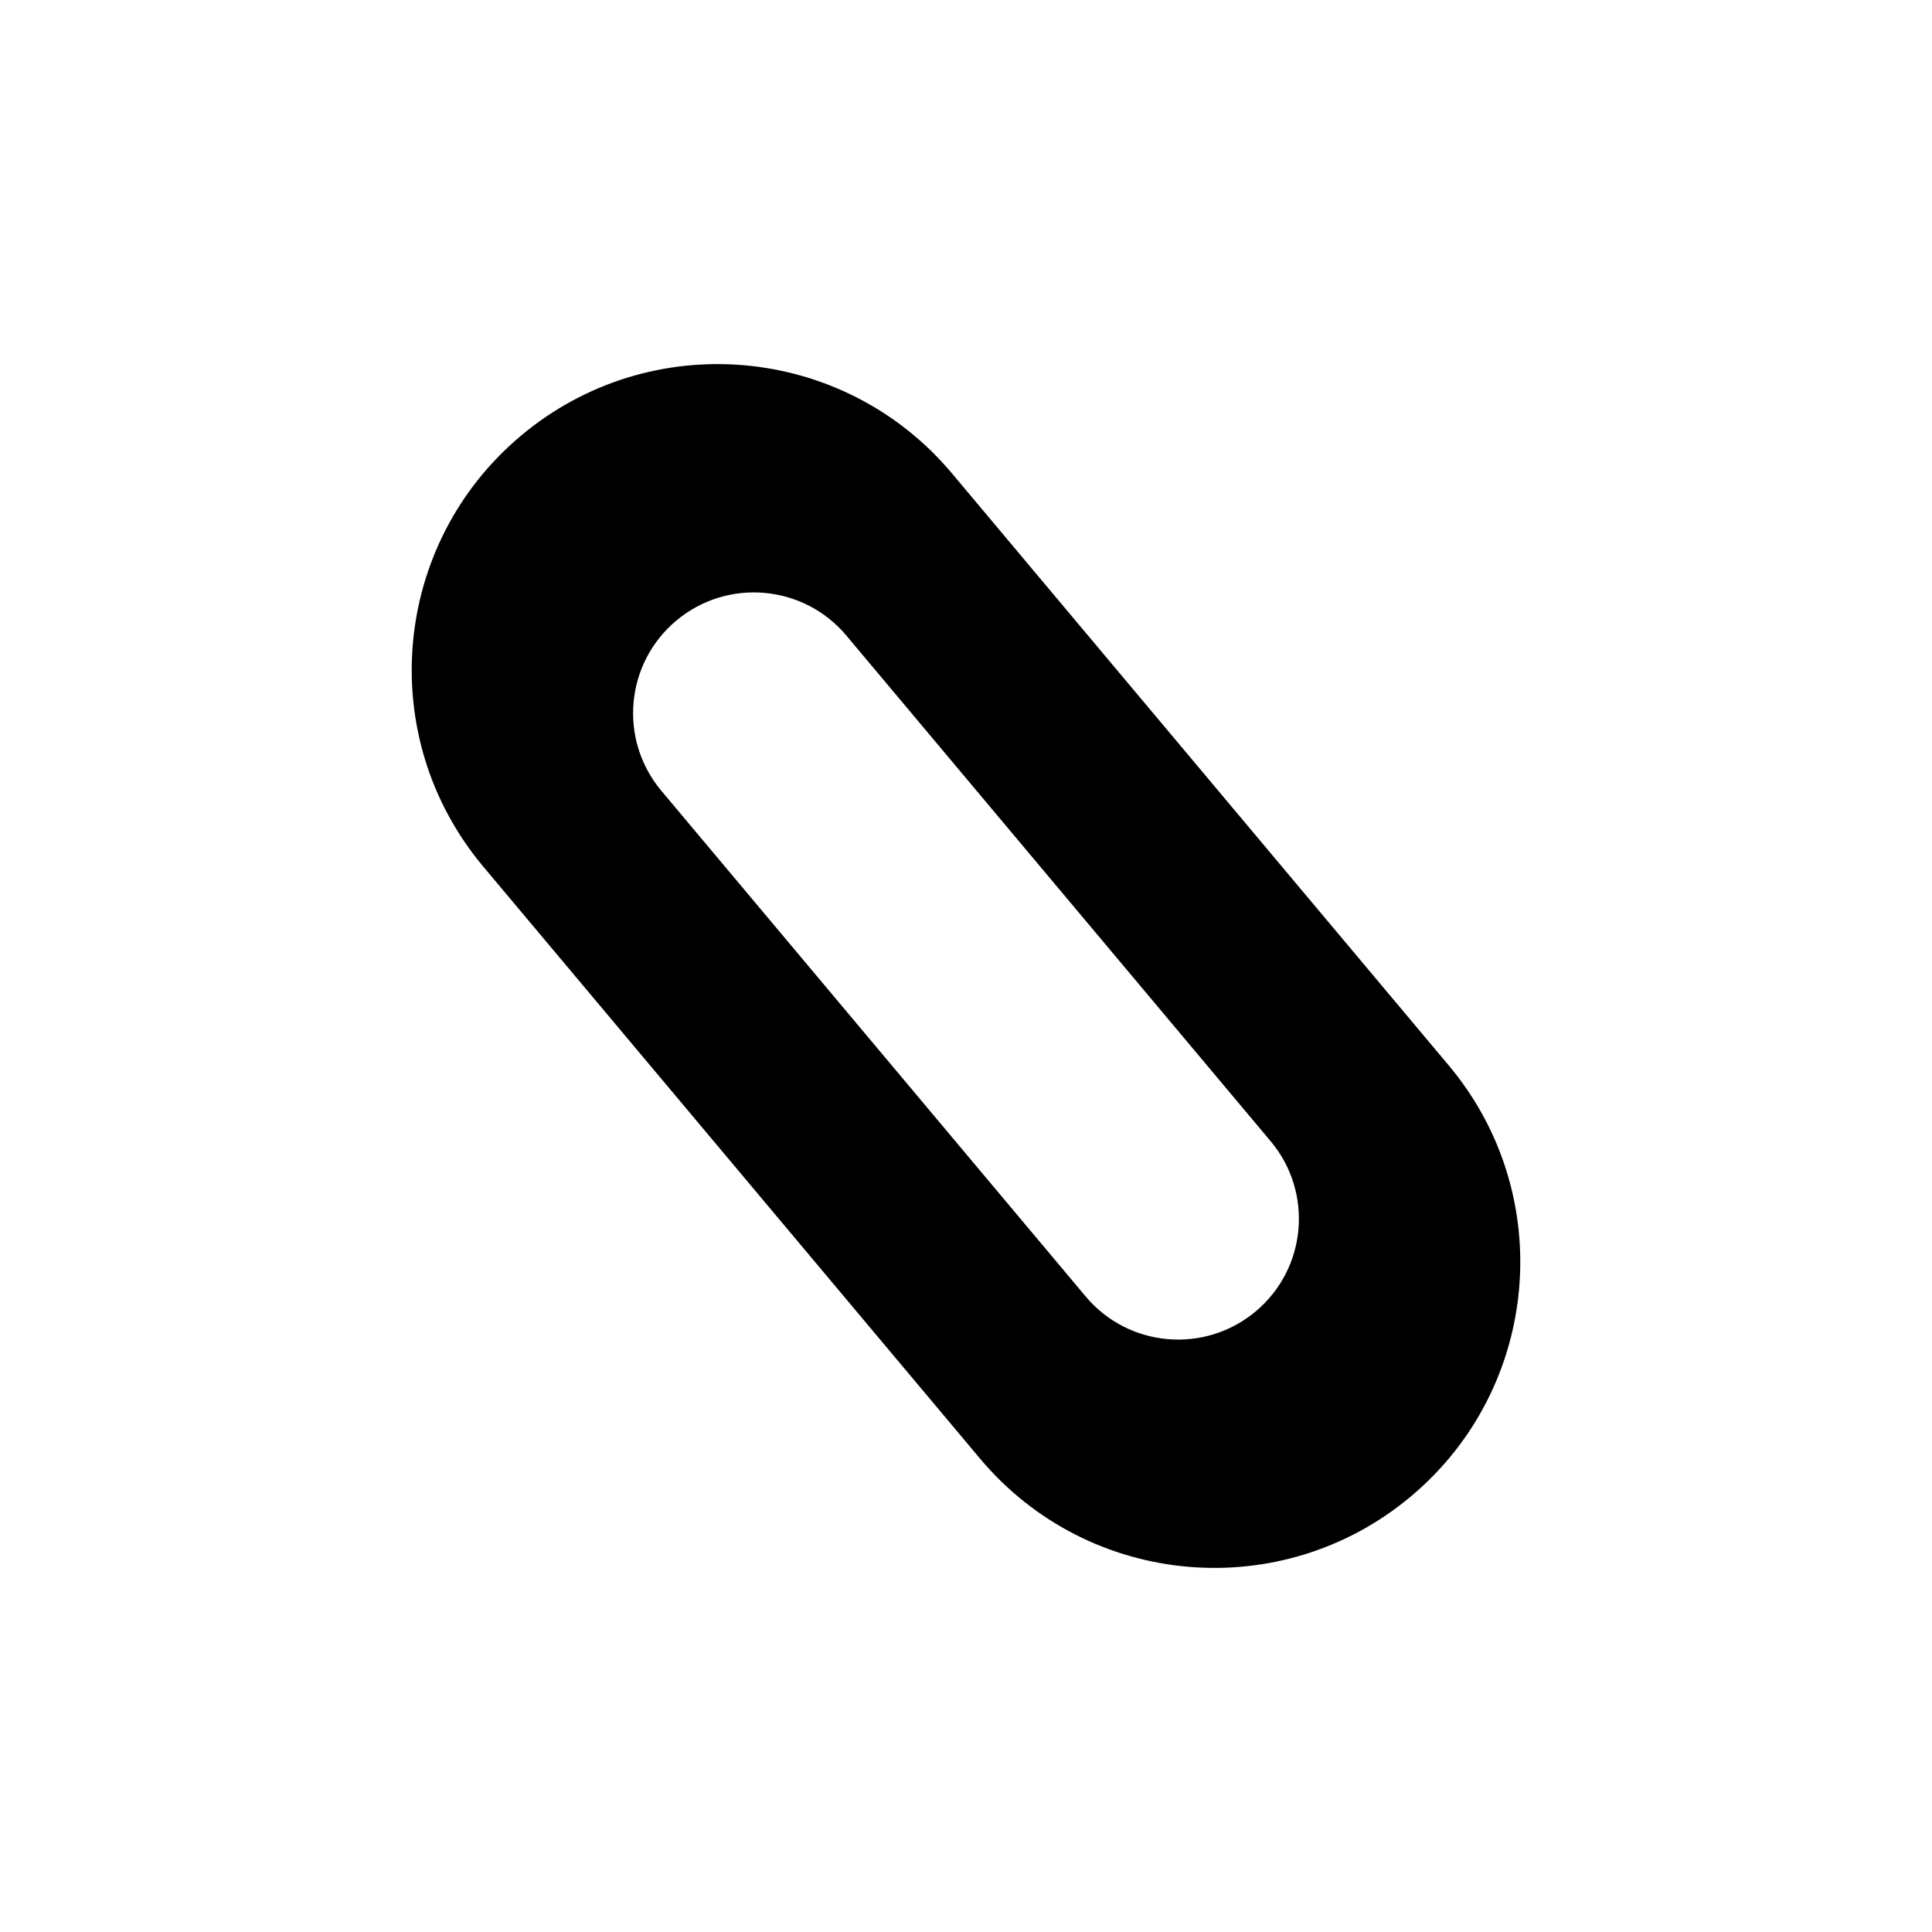
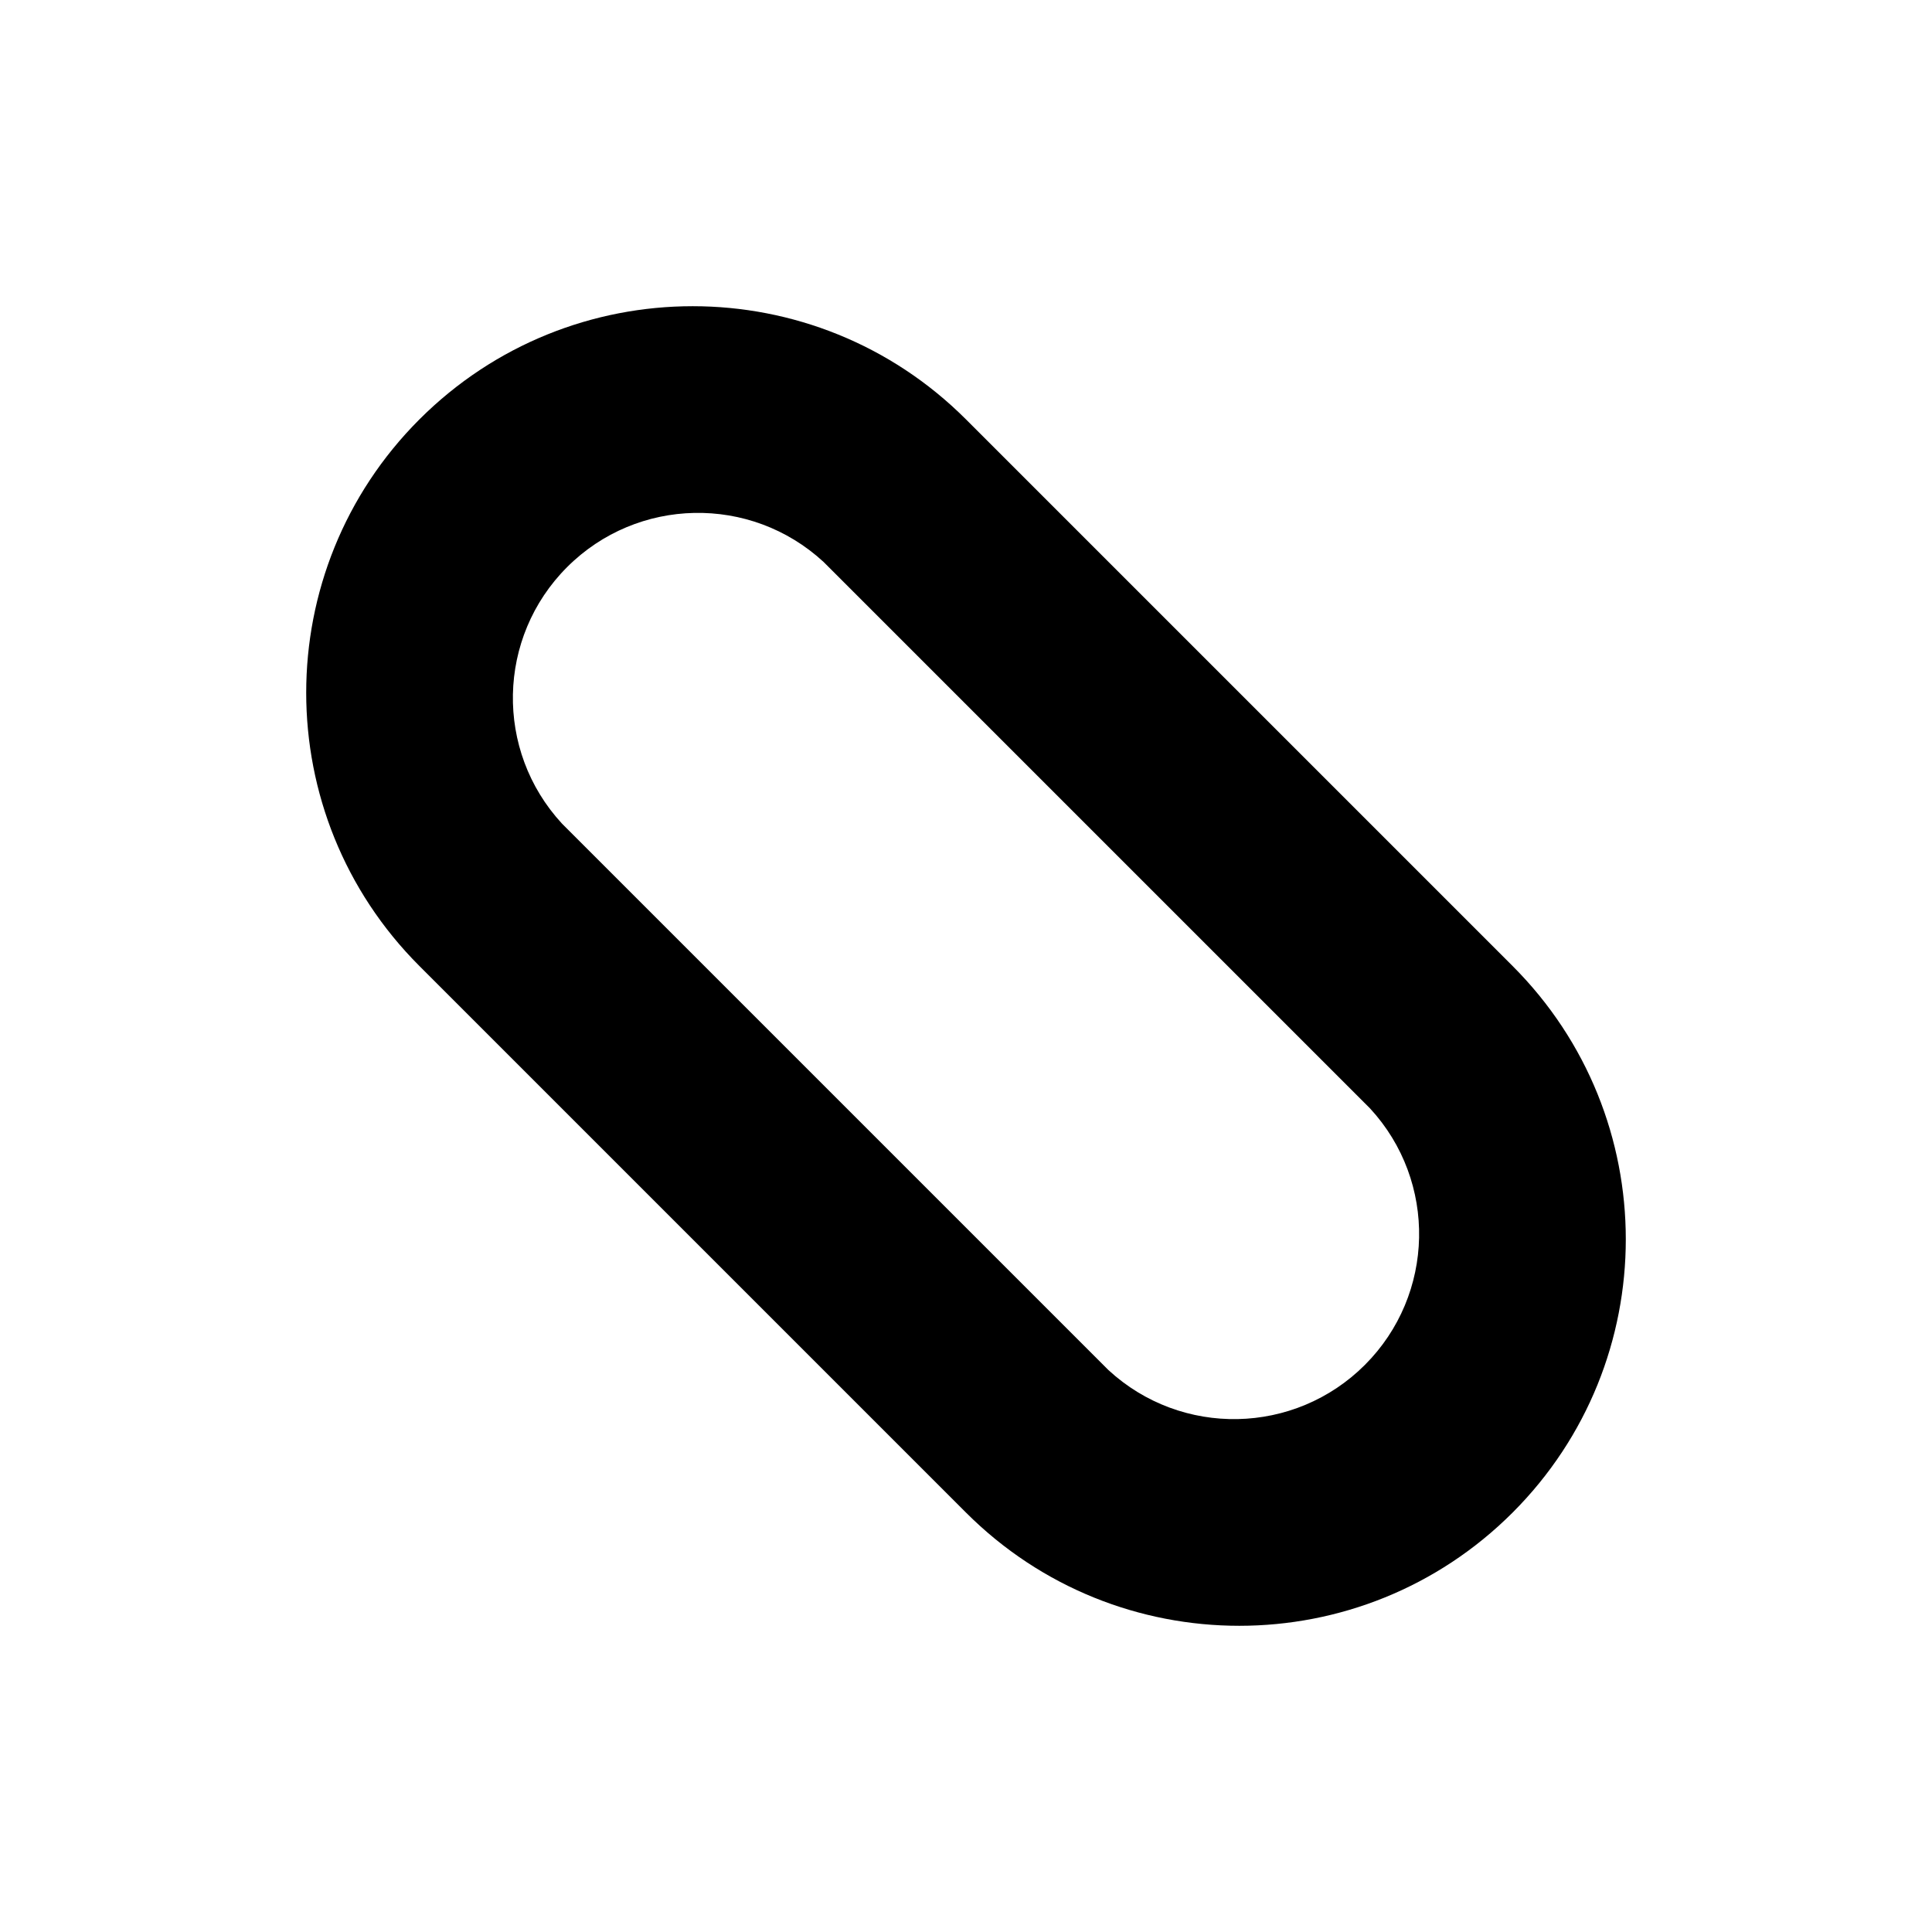
<svg xmlns="http://www.w3.org/2000/svg" viewBox="0 0 24 24">
-   <path fill="#000000" fill-rule="evenodd" transform="rotate(-40 12 12)" d="M8.2 7.2v9.6a3.8 3.8 0 0 0 7.6 0V7.2a3.8 3.8 0 0 0-7.6 0zm2.3.7v8.2a1.5 1.5 0 0 0 3 0V7.9a1.5 1.5 0 0 0-3 0z" />
+   <path fill="#000000" fill-rule="evenodd" d="M5.21 12 12 18.79A4.8 4.8 0 0 0 18.79 12L12 5.21A4.8 4.8 0 0 0 5.21 12ZM6.98 10.23 13.77 17.02A2.3 2.3 0 0 0 17.02 13.77L10.23 6.98A2.3 2.3 0 0 0 6.98 10.23Z" />
</svg>
